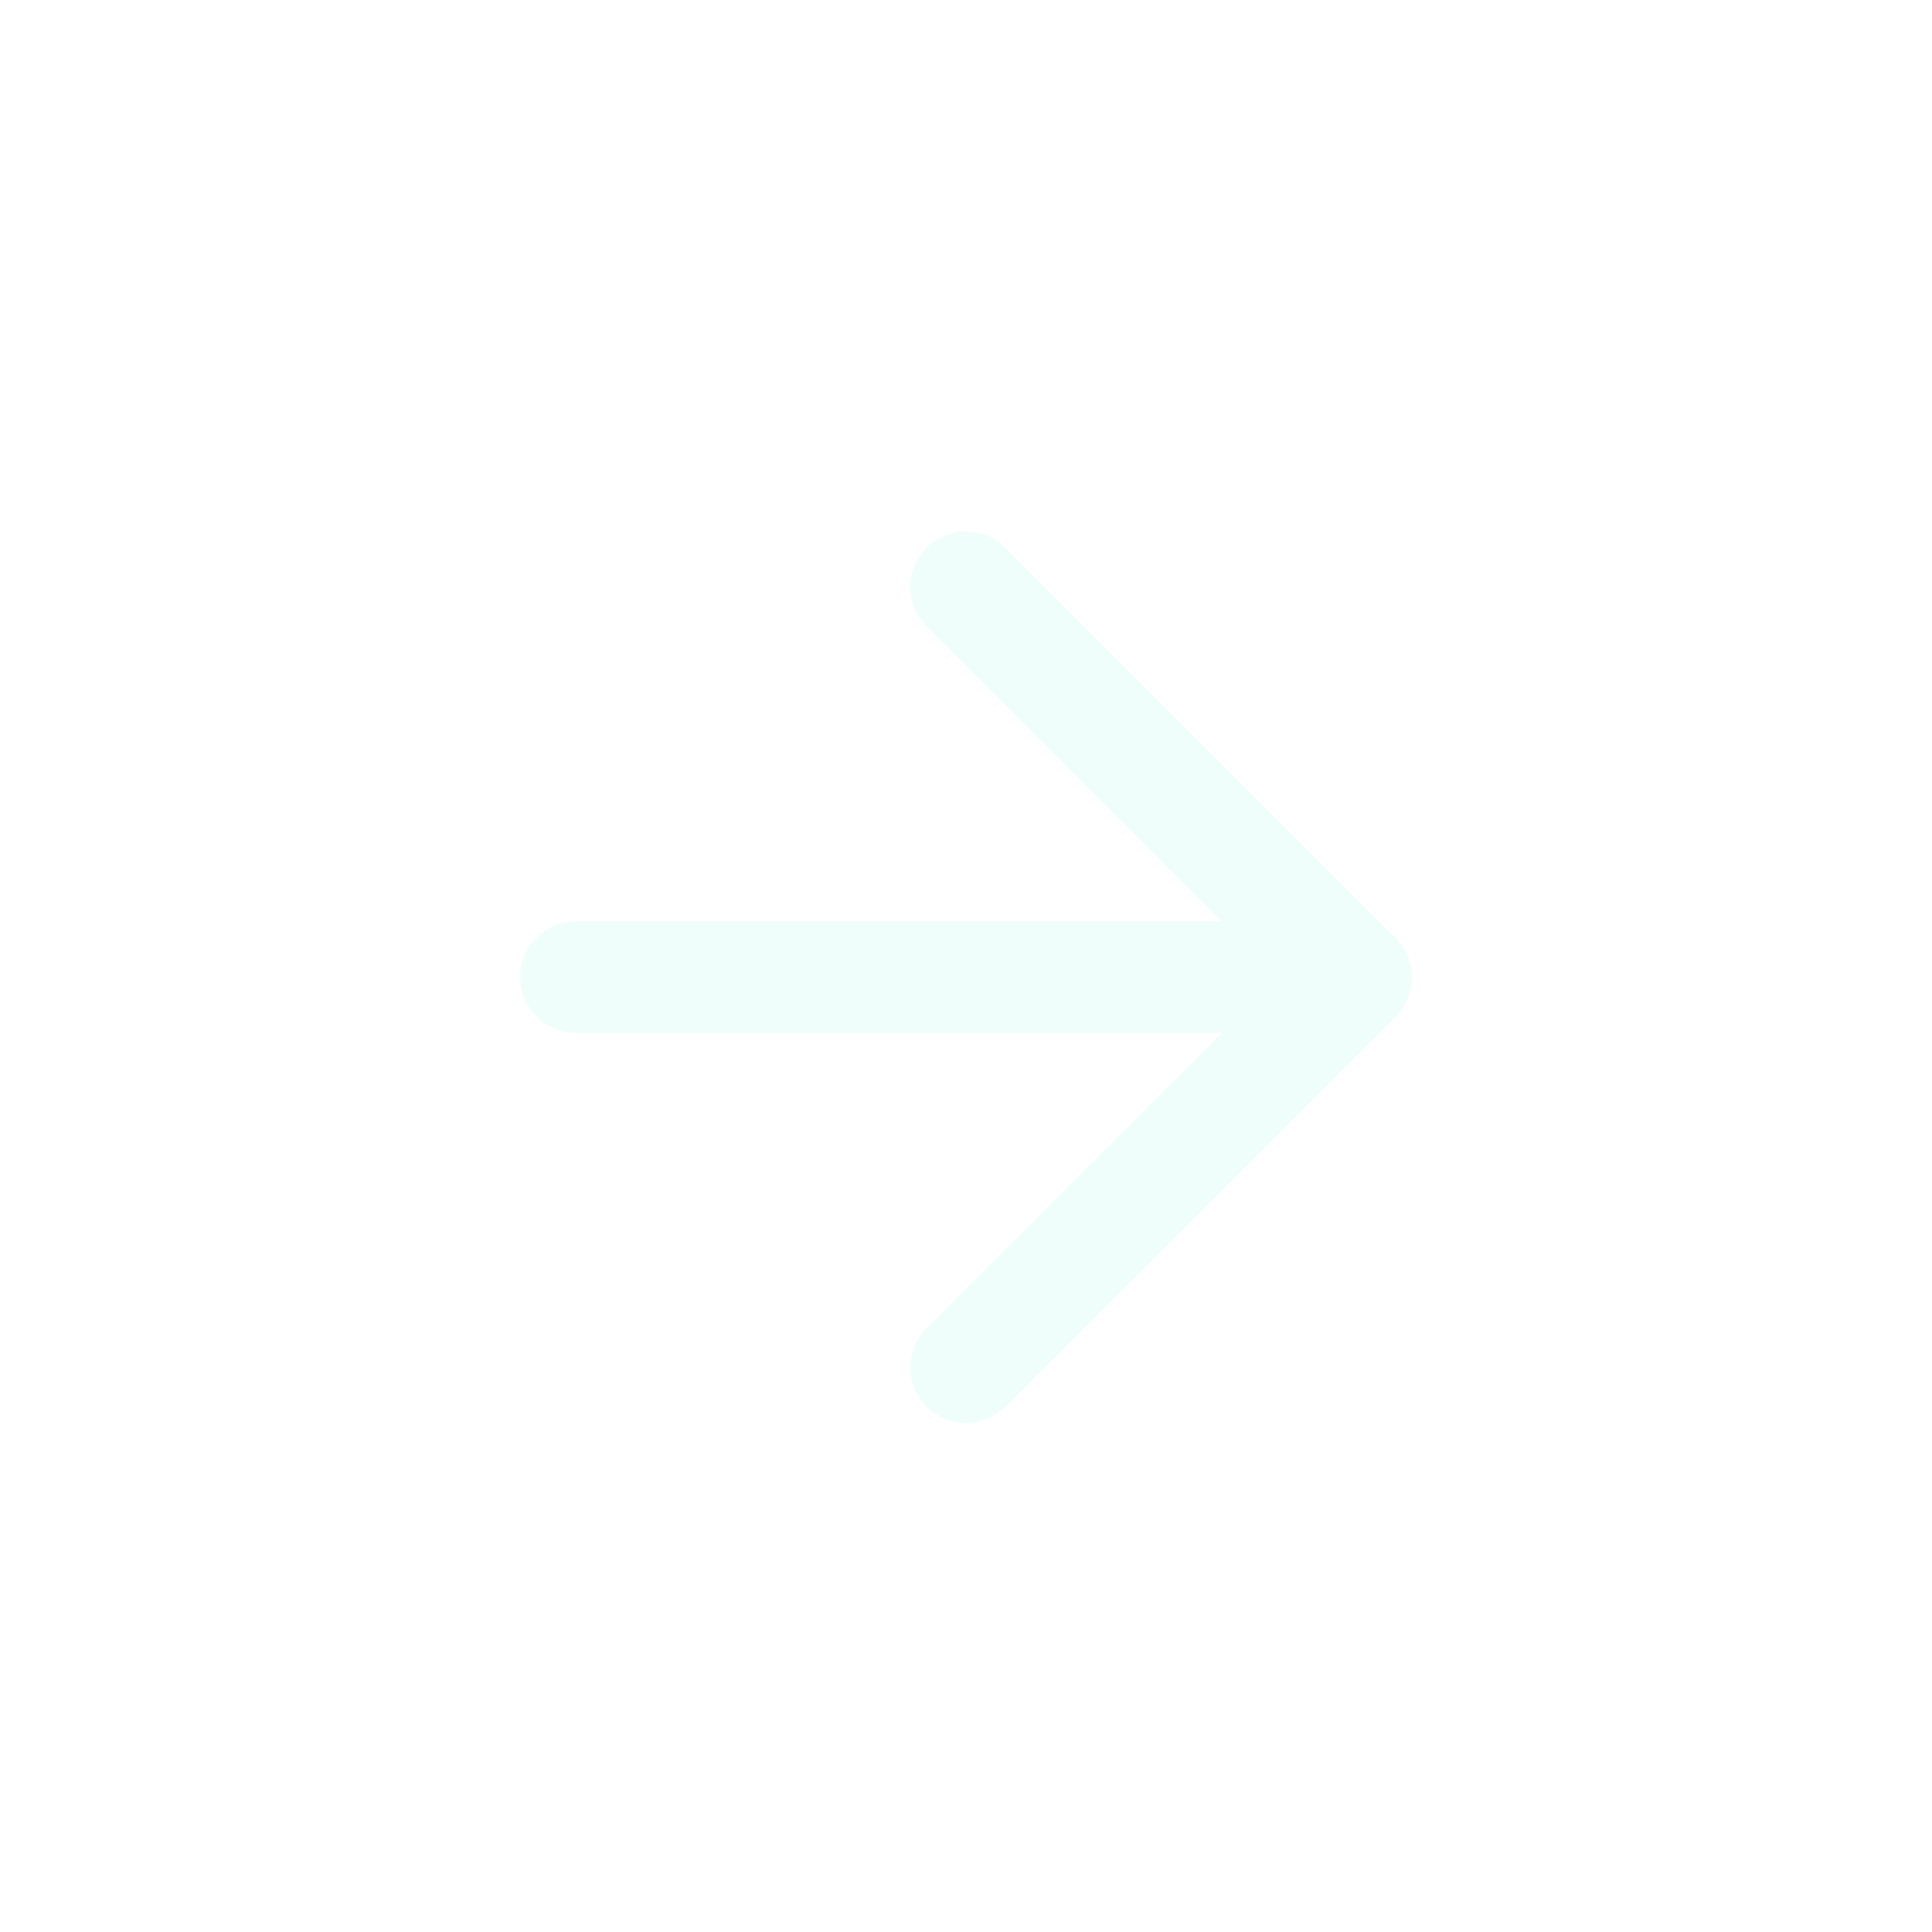
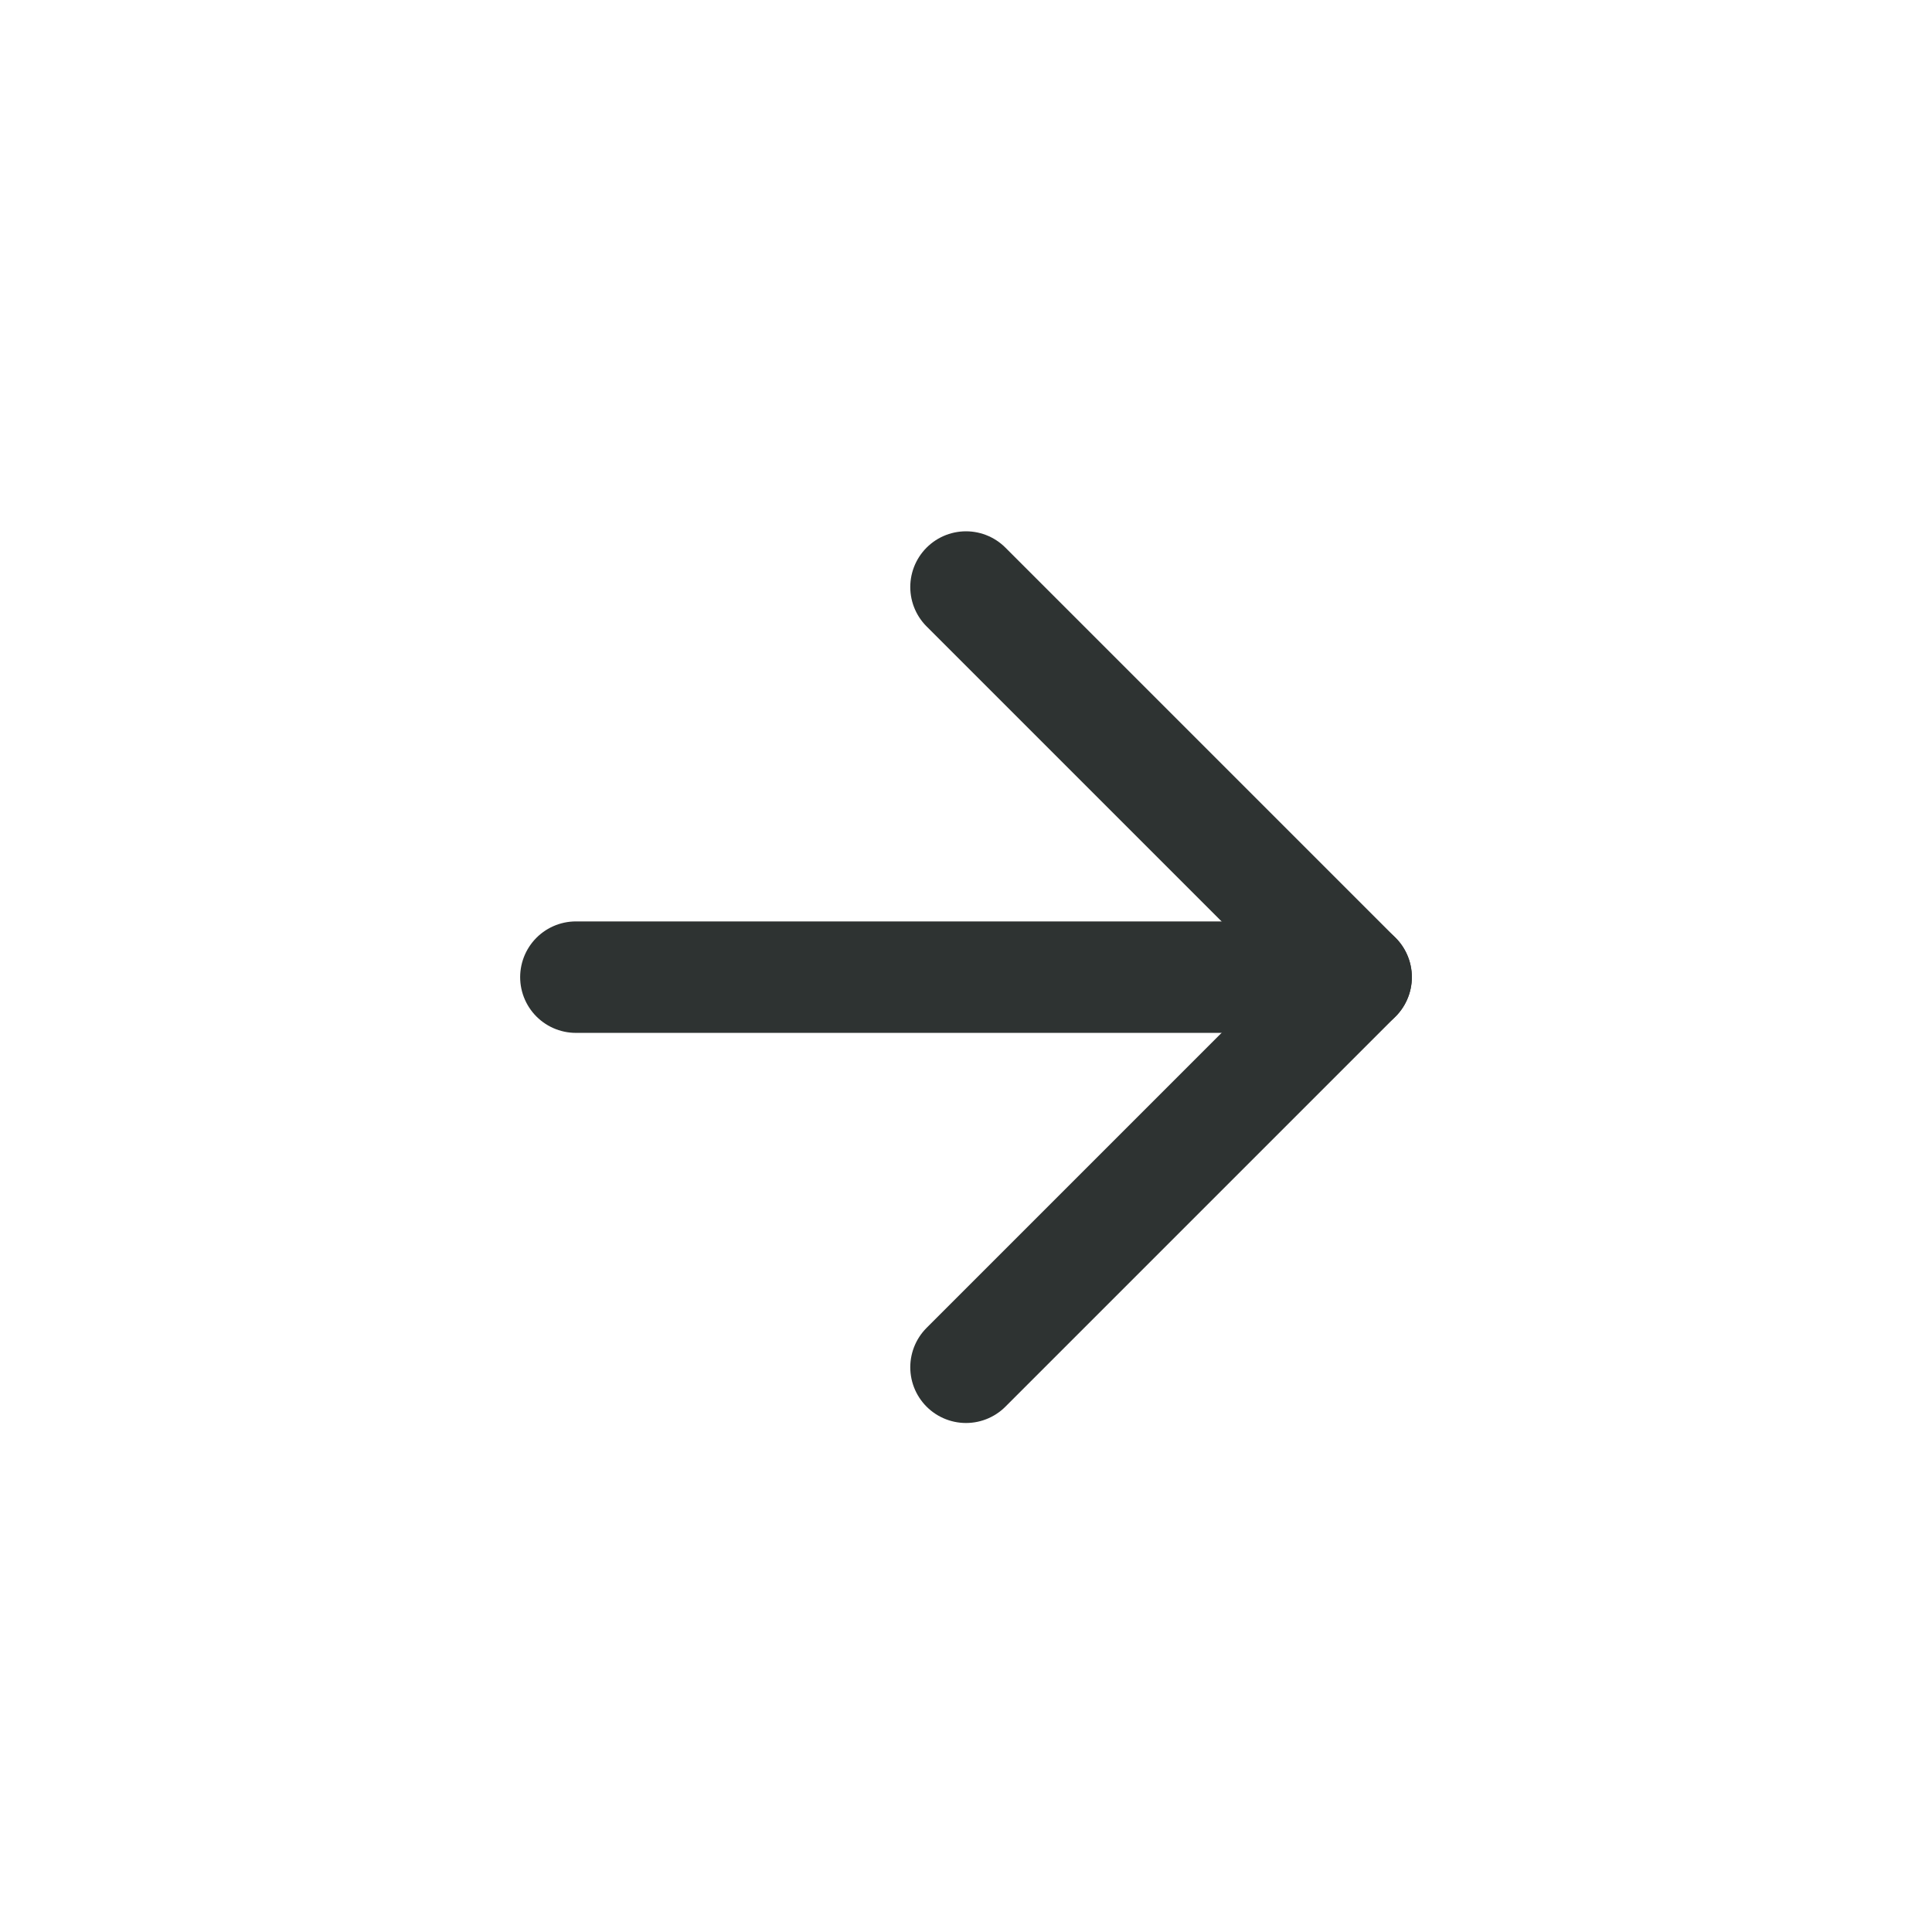
<svg xmlns="http://www.w3.org/2000/svg" width="52" height="52" viewBox="0 0 52 52" fill="none">
-   <path d="M15.5 26.3H36.5" stroke="#F0FEFB" stroke-width="3" stroke-linecap="round" stroke-linejoin="round" />
-   <path d="M26 15.8L36.5 26.3L26 36.8" stroke="#F0FEFB" stroke-width="3" stroke-linecap="round" stroke-linejoin="round" />
+   <path d="M15.5 26.3H36.5" stroke="#2E3332" stroke-width="3" stroke-linecap="round" stroke-linejoin="round" />
+   <path d="M26 15.8L36.5 26.3L26 36.8" stroke="#2E3332" stroke-width="3" stroke-linecap="round" stroke-linejoin="round" />
</svg>
